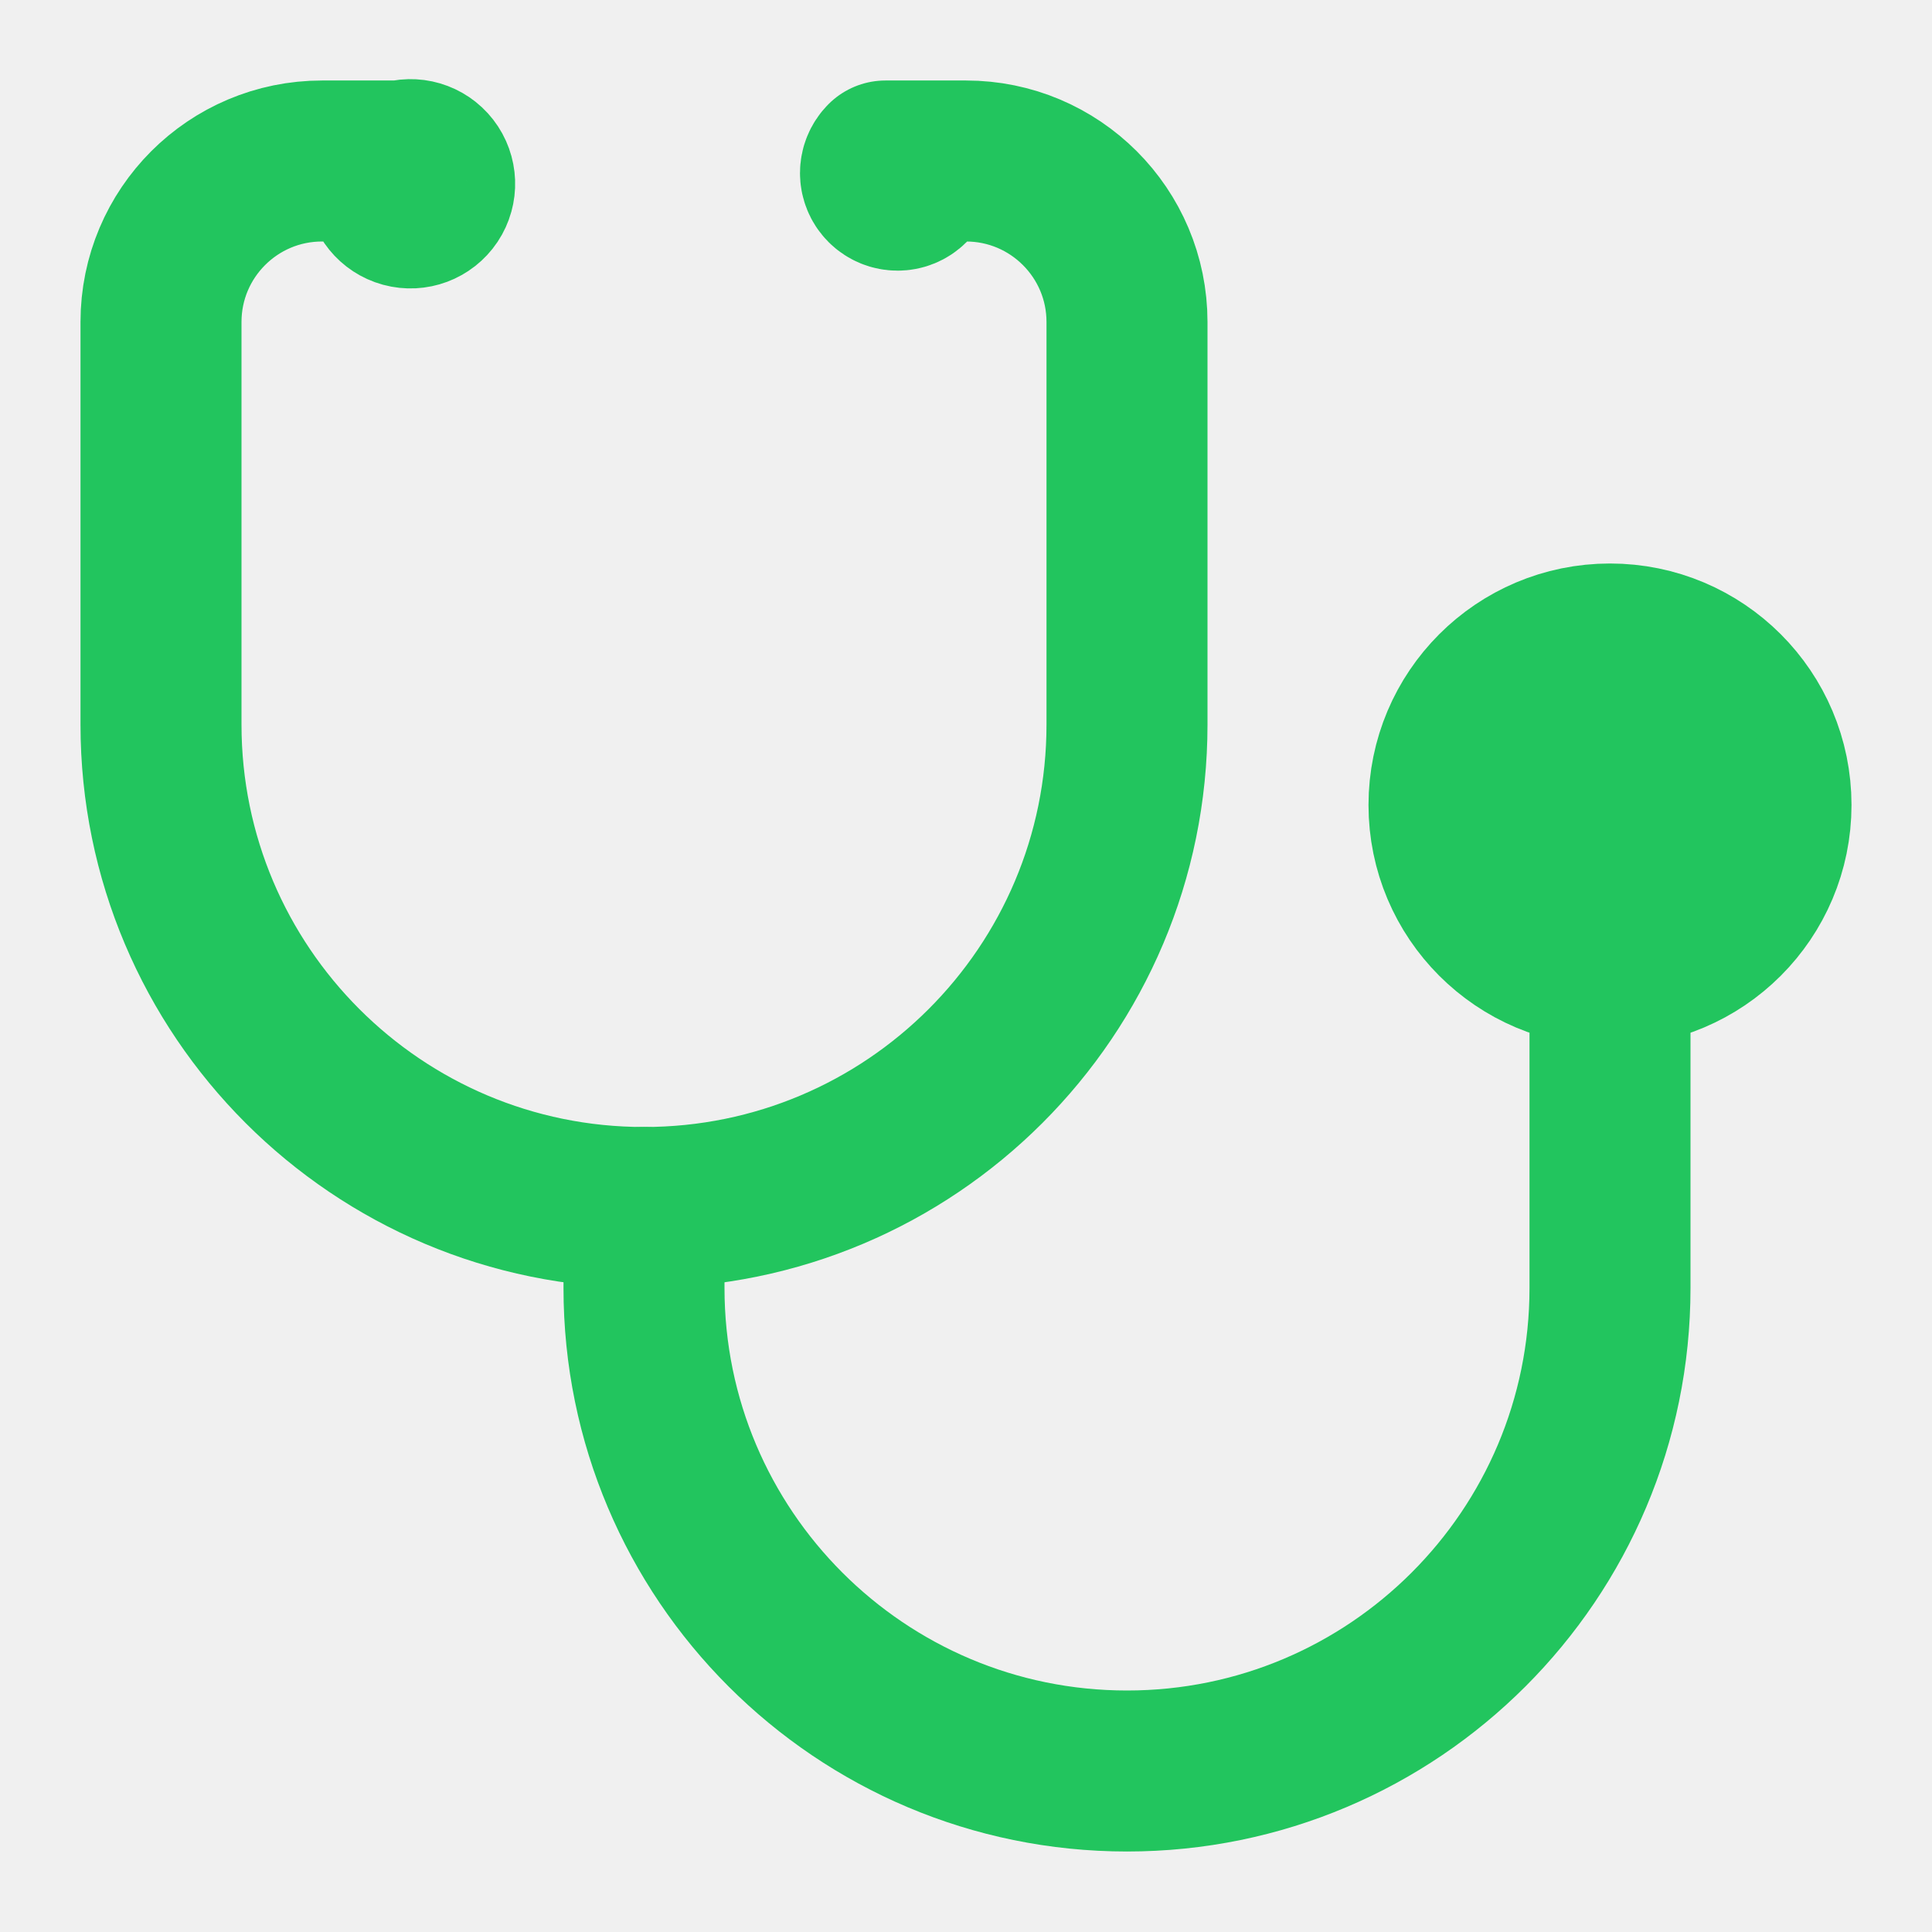
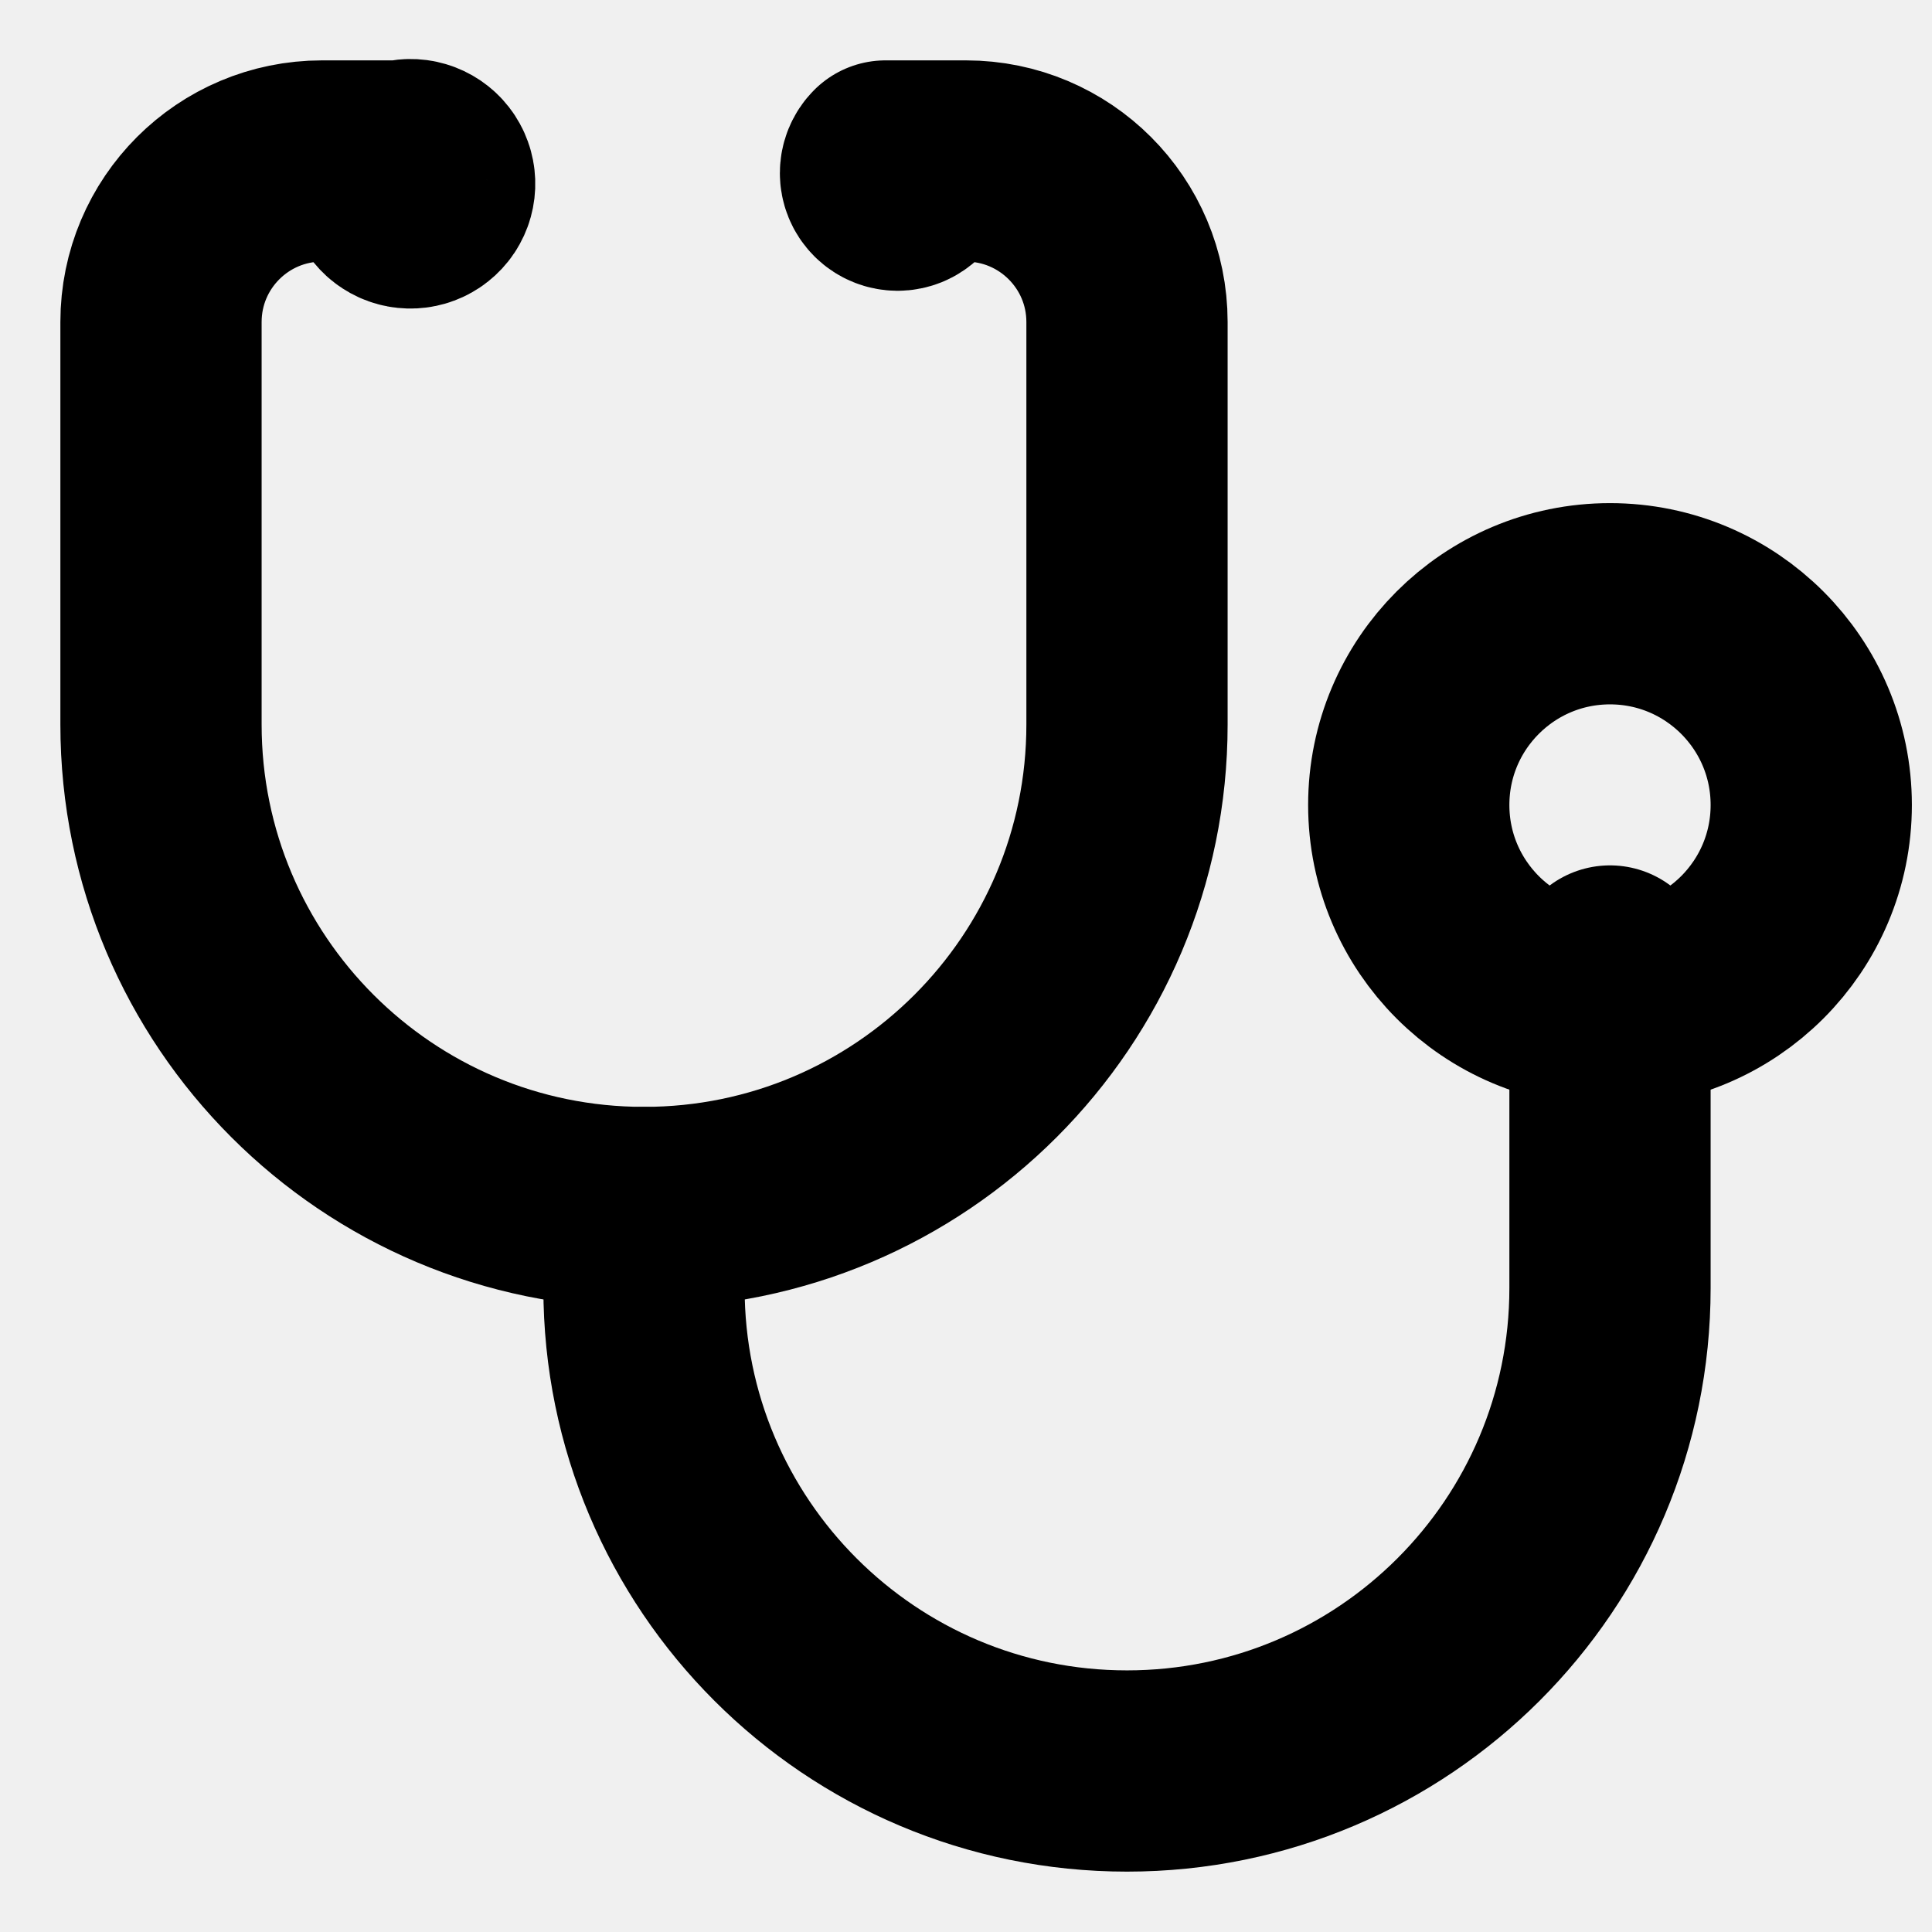
- <svg xmlns="http://www.w3.org/2000/svg" viewBox="0 0 24 24" fill="none" stroke="#22c55e" stroke-width="2" stroke-linecap="round" stroke-linejoin="round">
+ <svg xmlns="http://www.w3.org/2000/svg" viewBox="0 0 24 24" fill="none" stroke="currentColor" stroke-width="2.5" stroke-linecap="round" stroke-linejoin="round" class="w-full h-full transition-all duration-300">
  <path d="M4.8 2.3A.3.3 0 1 0 5 2H4a2 2 0 0 0-2 2v5a6 6 0 0 0 6 6v0a6 6 0 0 0 6-6V4a2 2 0 0 0-2-2h-1a.2.2 0 1 0 .3.3" />
  <path d="M8 15v1a6 6 0 0 0 6 6v0a6 6 0 0 0 6-6v-4" />
-   <circle cx="20" cy="10" r="2" fill="#22c55e" />
-   <circle cx="20" cy="10" r="1" fill="#fff" />
+   <circle cx="20" cy="10" r="2.5" />
</svg>
